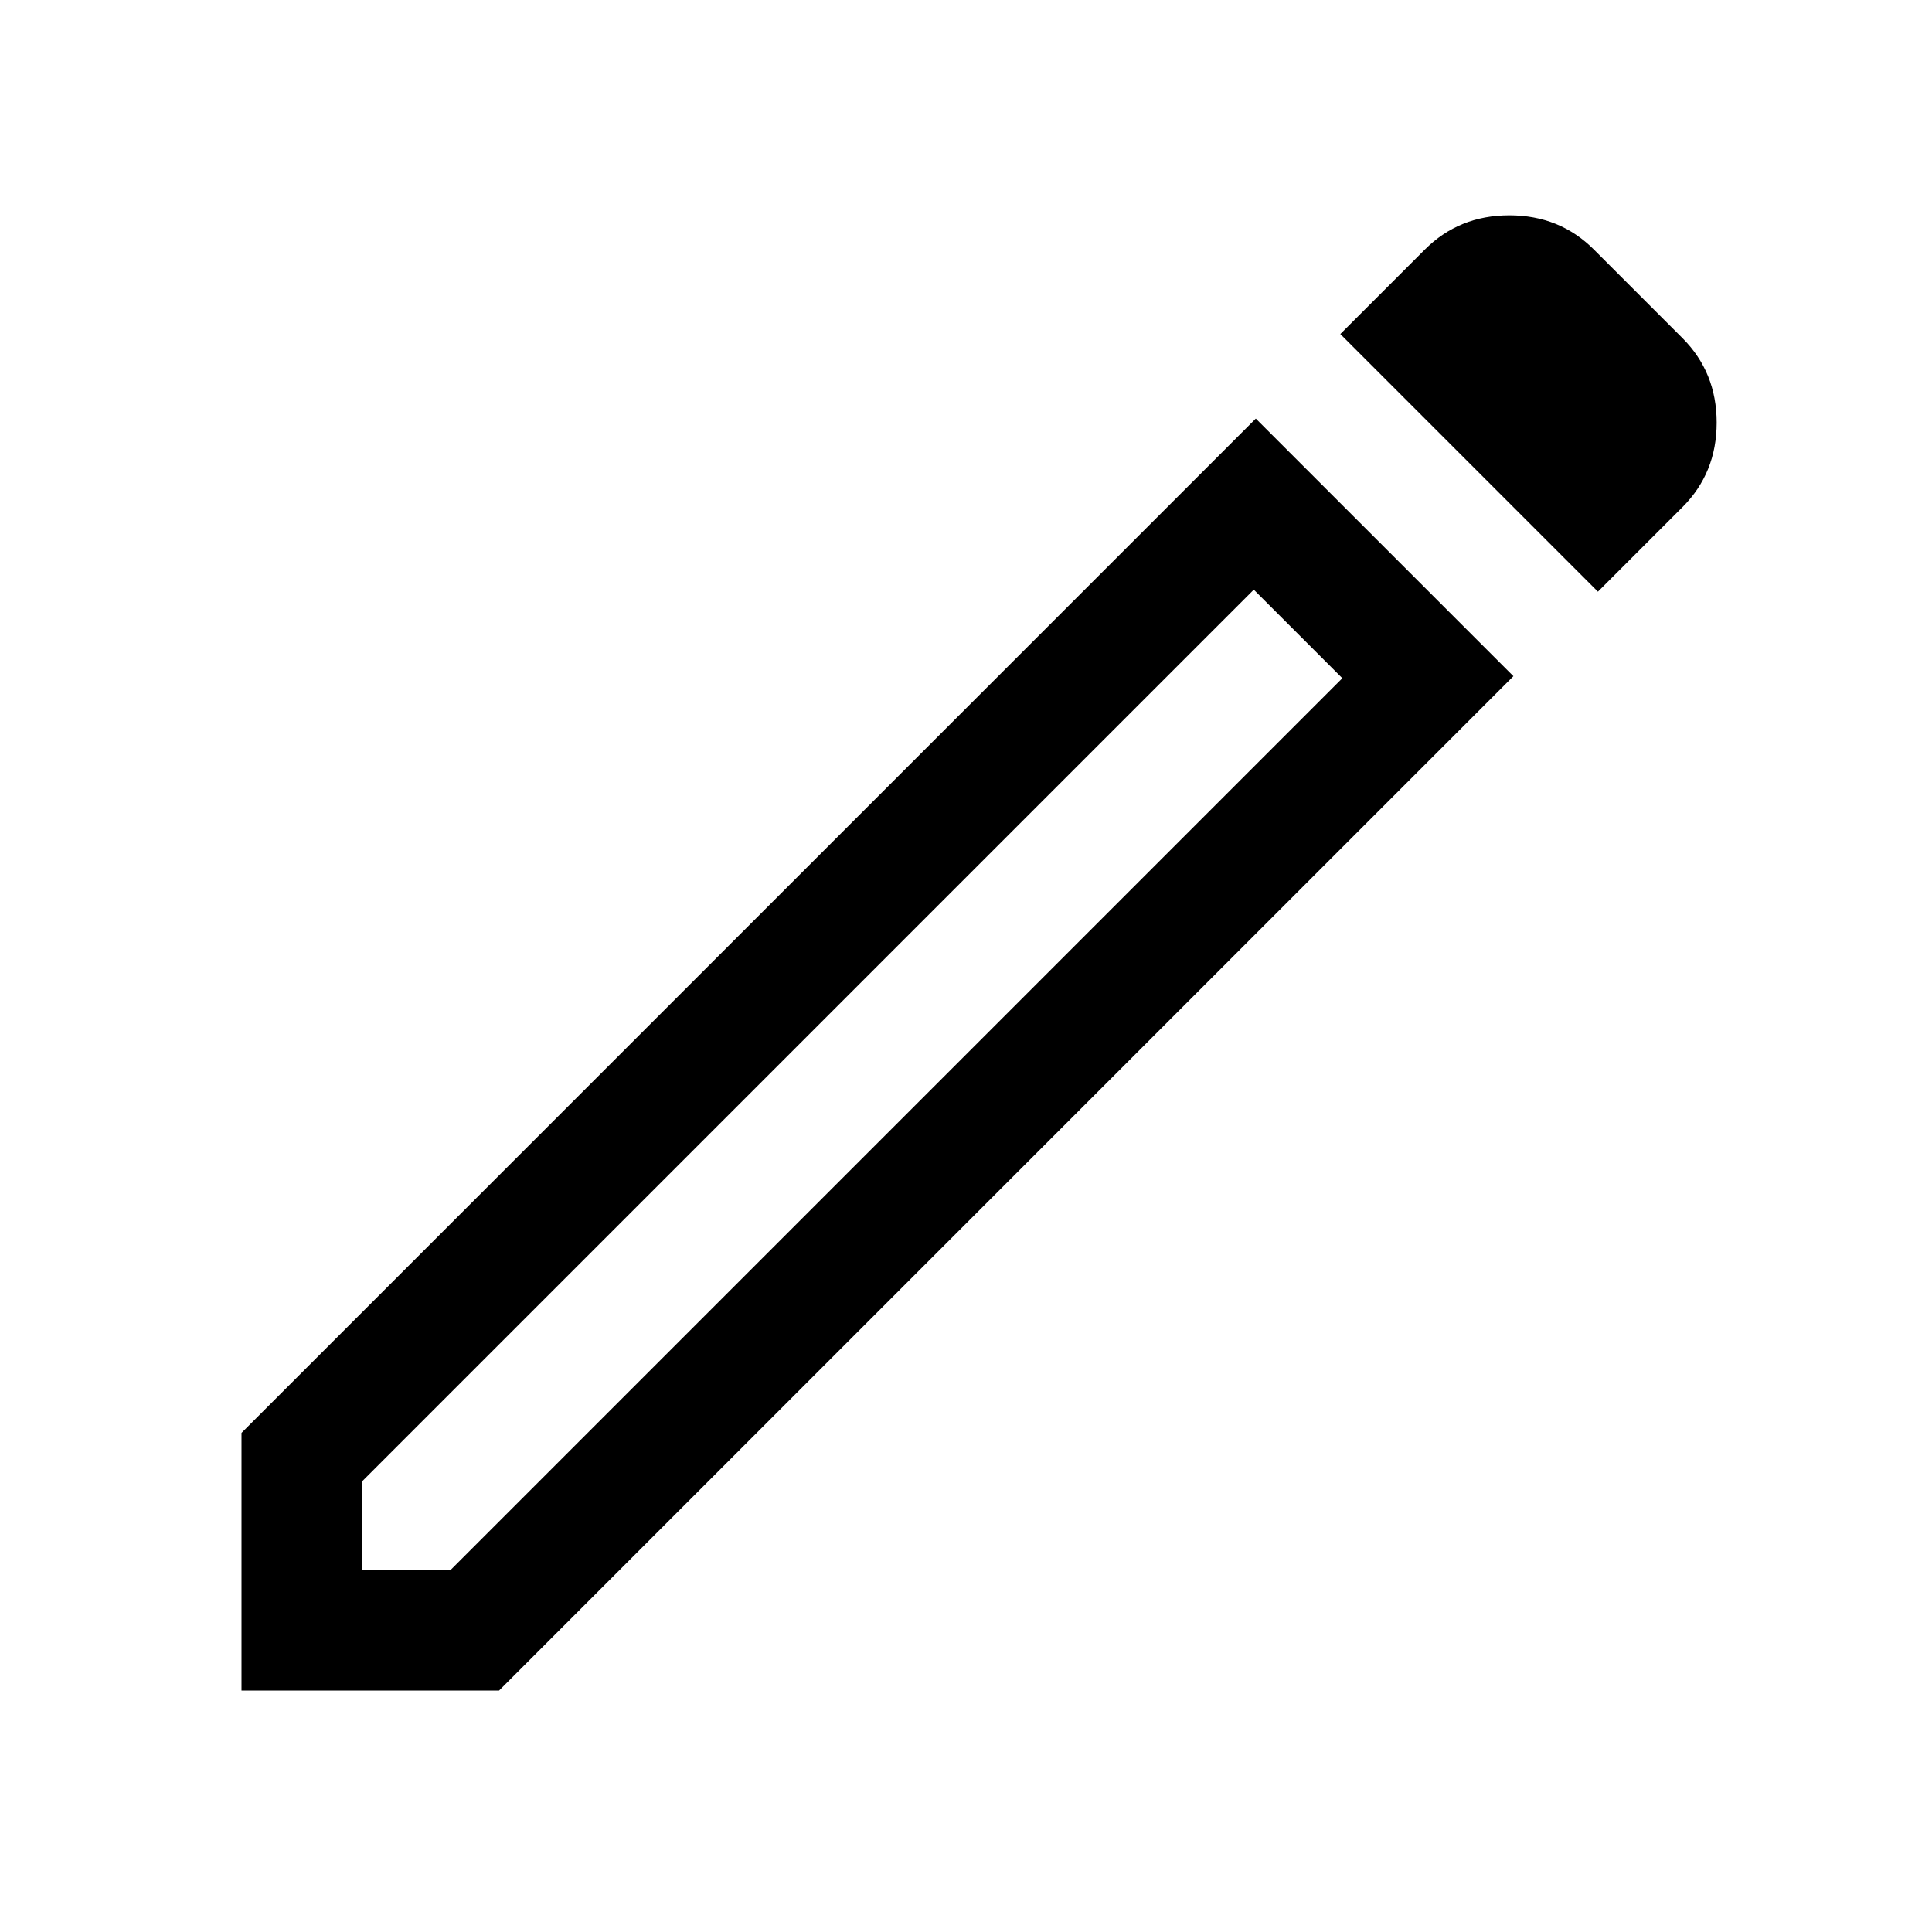
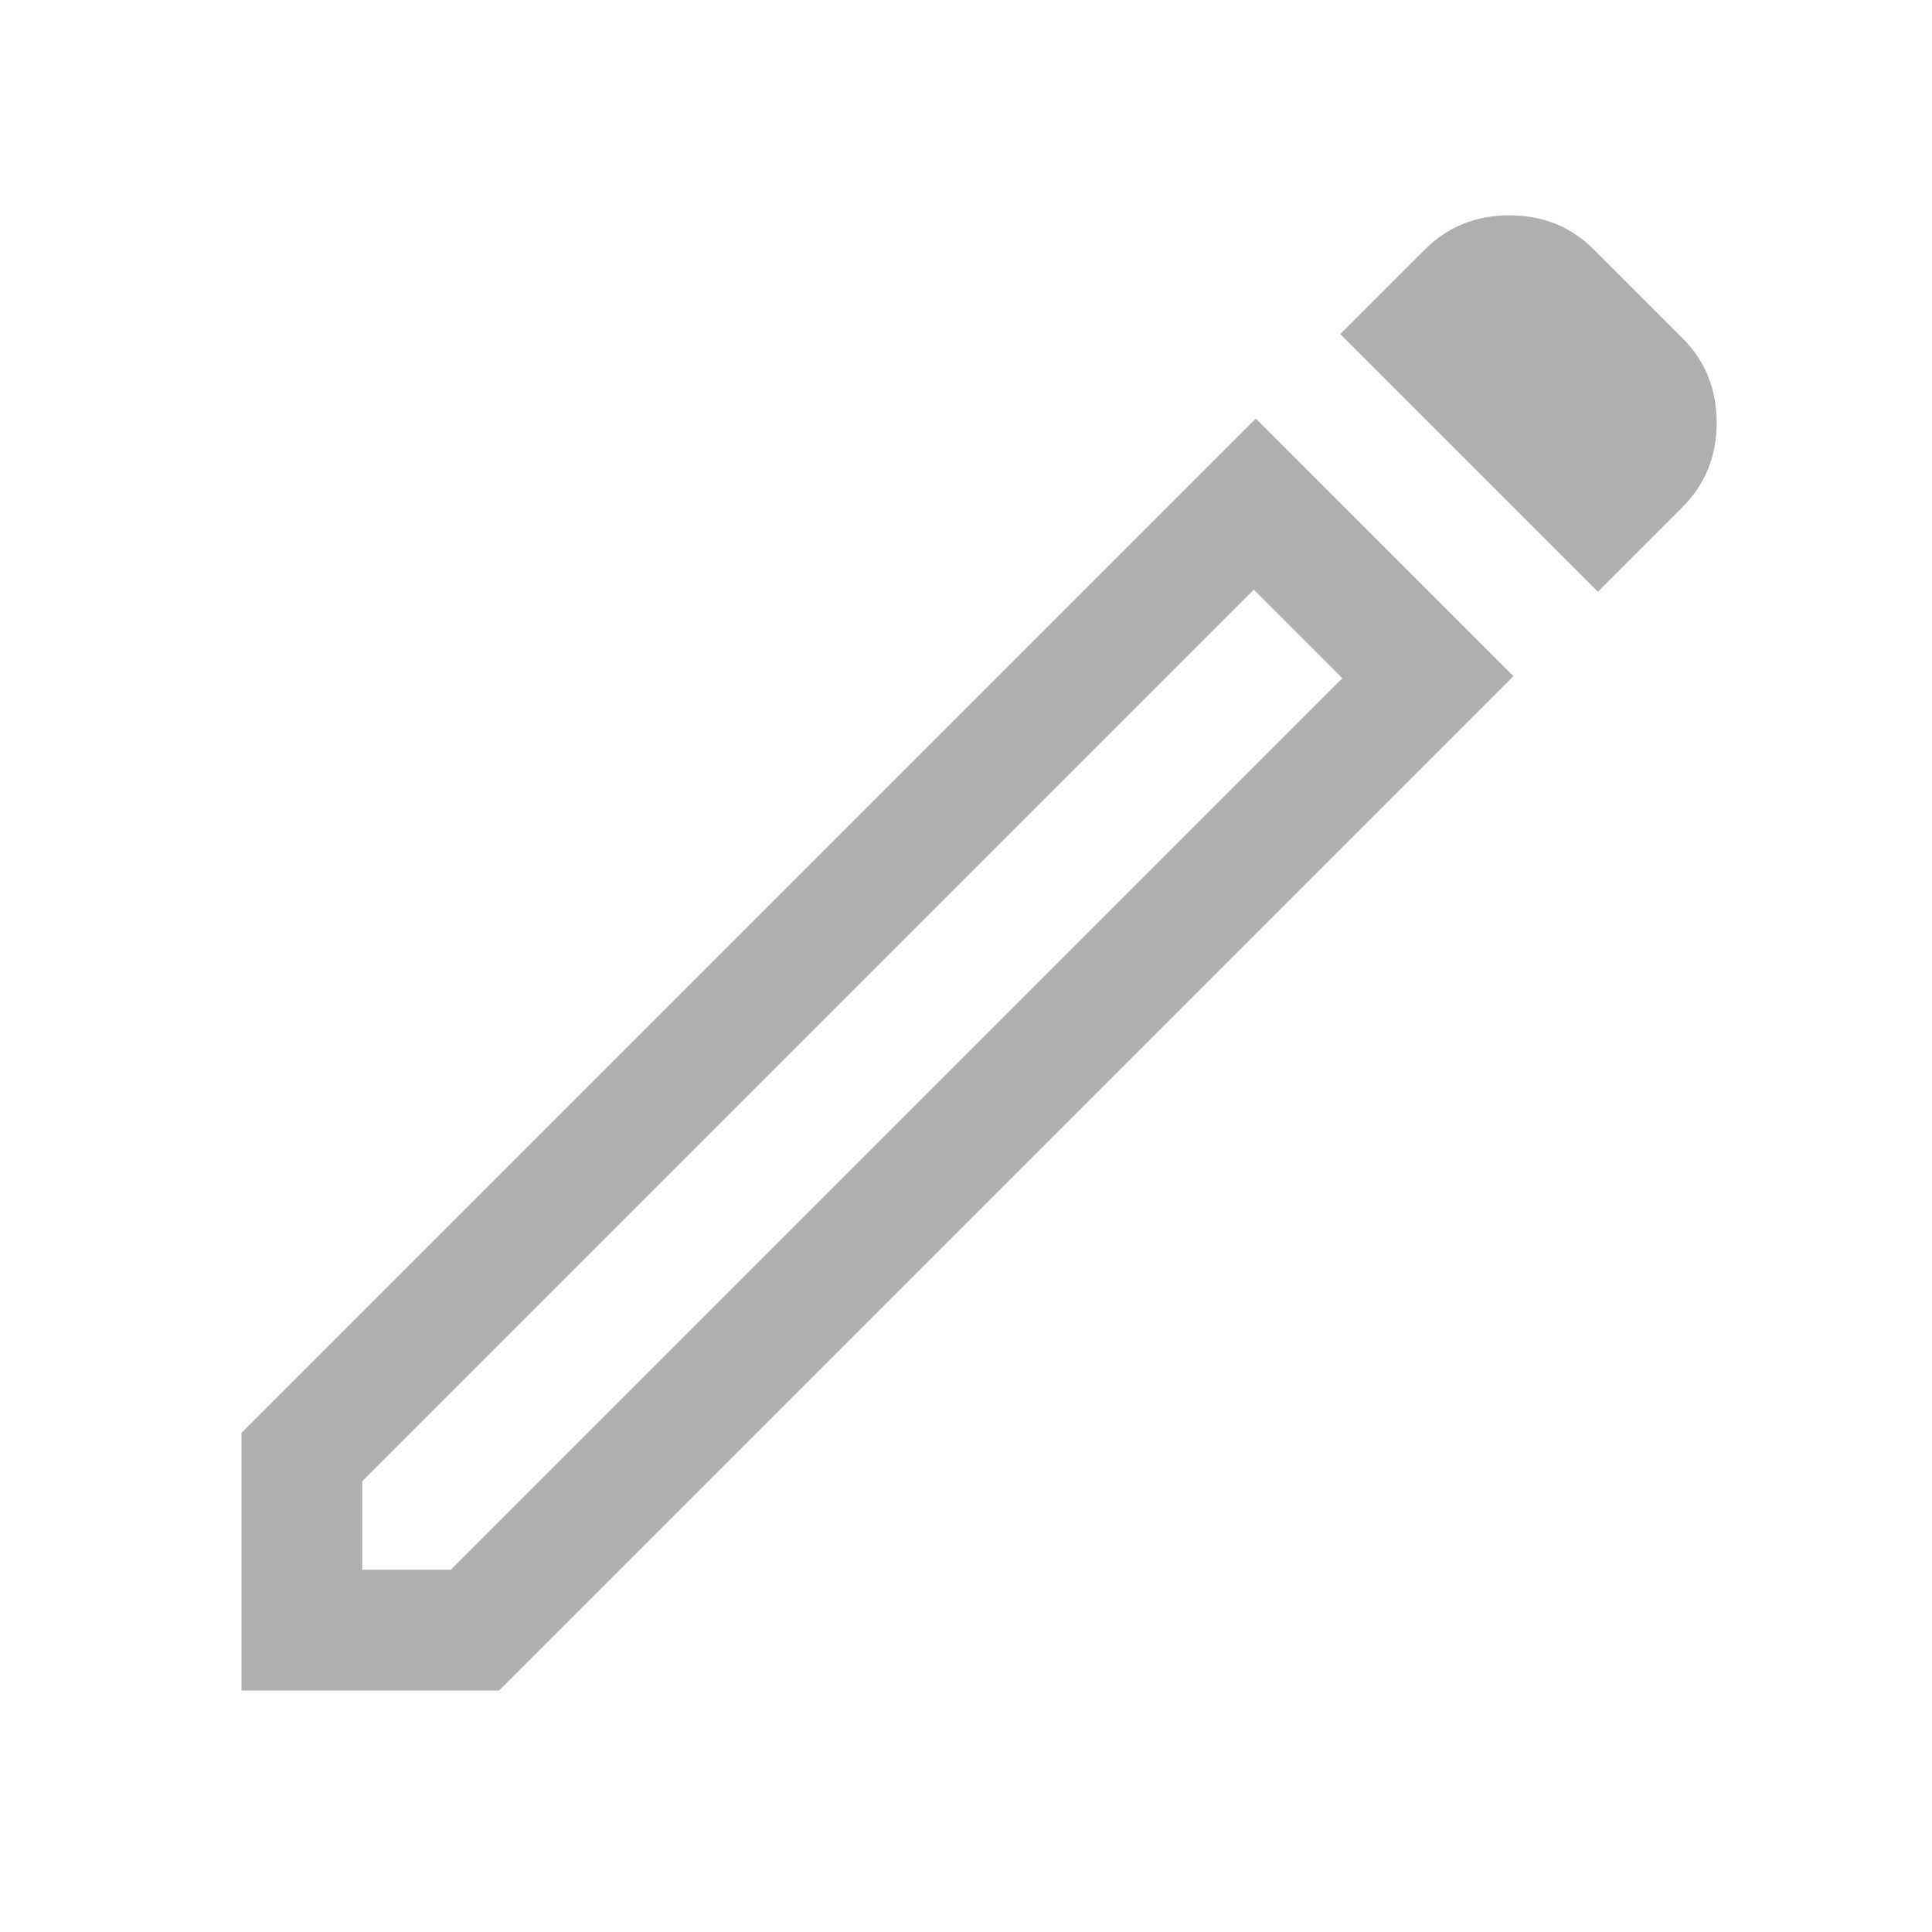
<svg xmlns="http://www.w3.org/2000/svg" height="48" viewBox="0 -960 960 960" width="48">
-   <path d="M180-180h44l443-443-44-44-443 443v44Zm614-486L666-794l42-42q17-17 42-17t42 17l44 44q17 17 17 42t-17 42l-42 42Zm-42 42L248-120H120v-128l504-504 128 128Zm-107-21-22-22 44 44-22-22Z" />
+   <path fill="#00000050" d="M180-180h44l443-443-44-44-443 443v44Zm614-486L666-794l42-42q17-17 42-17t42 17l44 44q17 17 17 42t-17 42l-42 42Zm-42 42L248-120H120v-128l504-504 128 128Zm-107-21-22-22 44 44-22-22Z" />
</svg>
